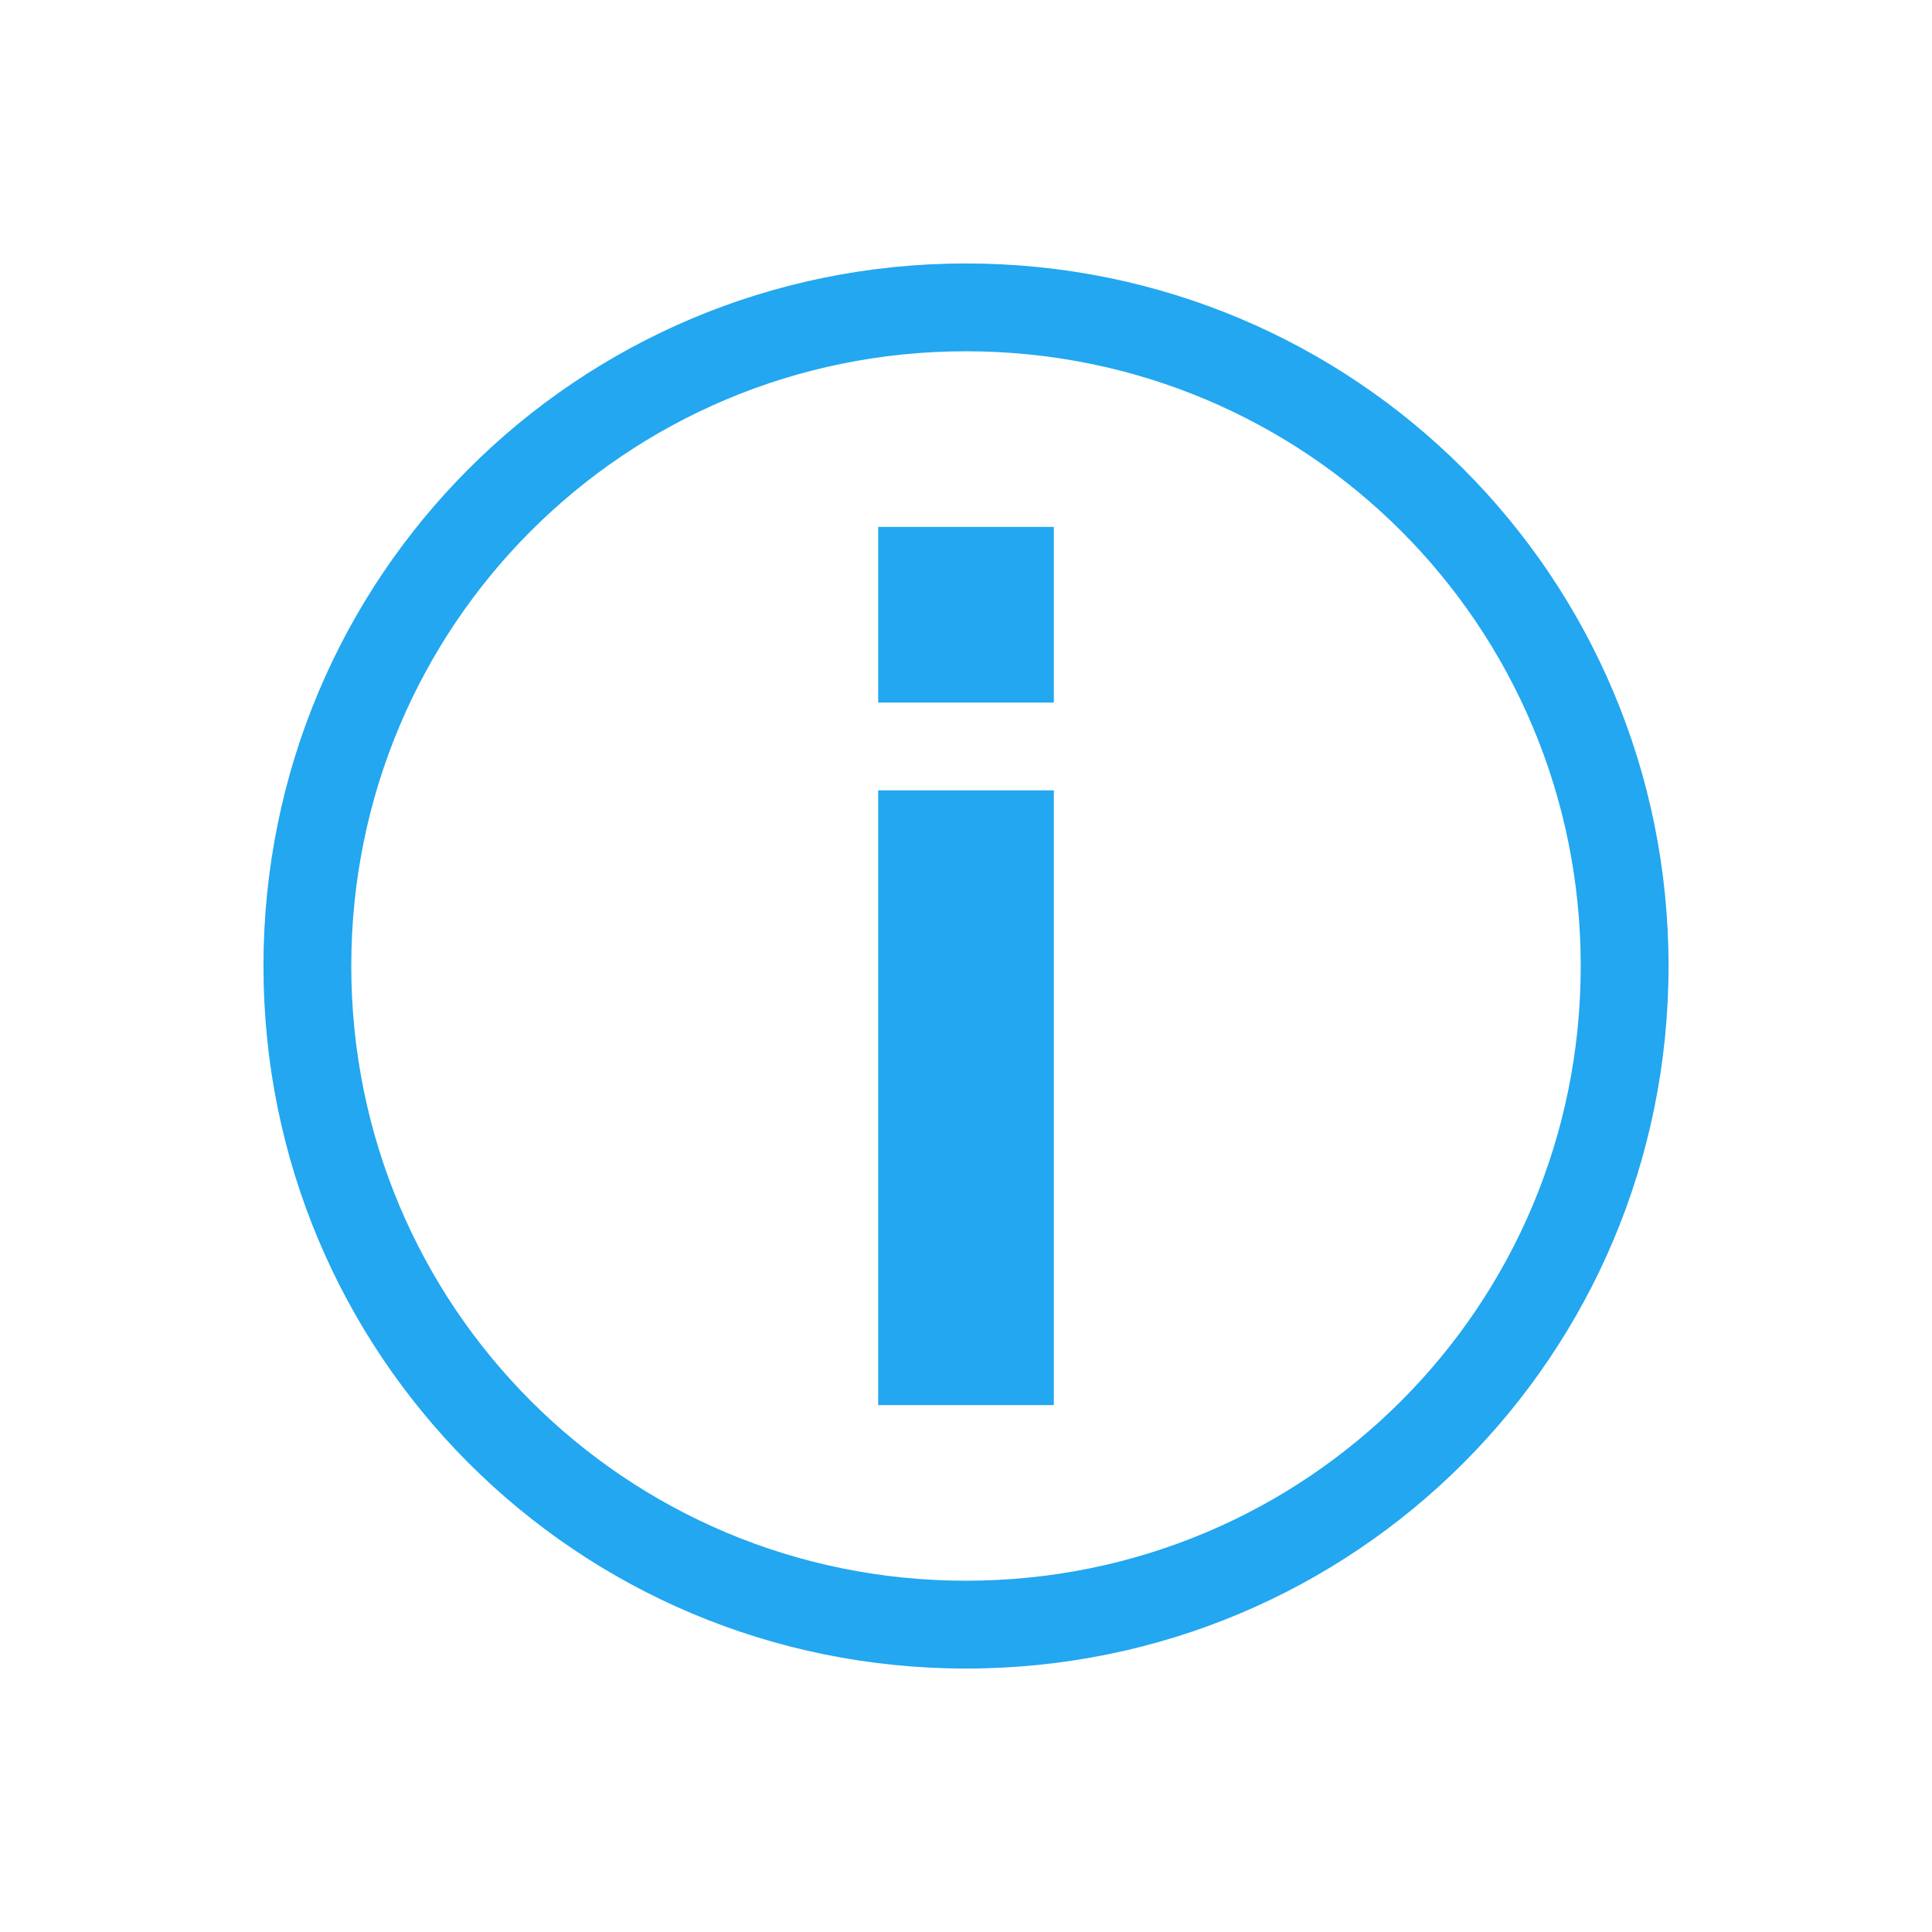
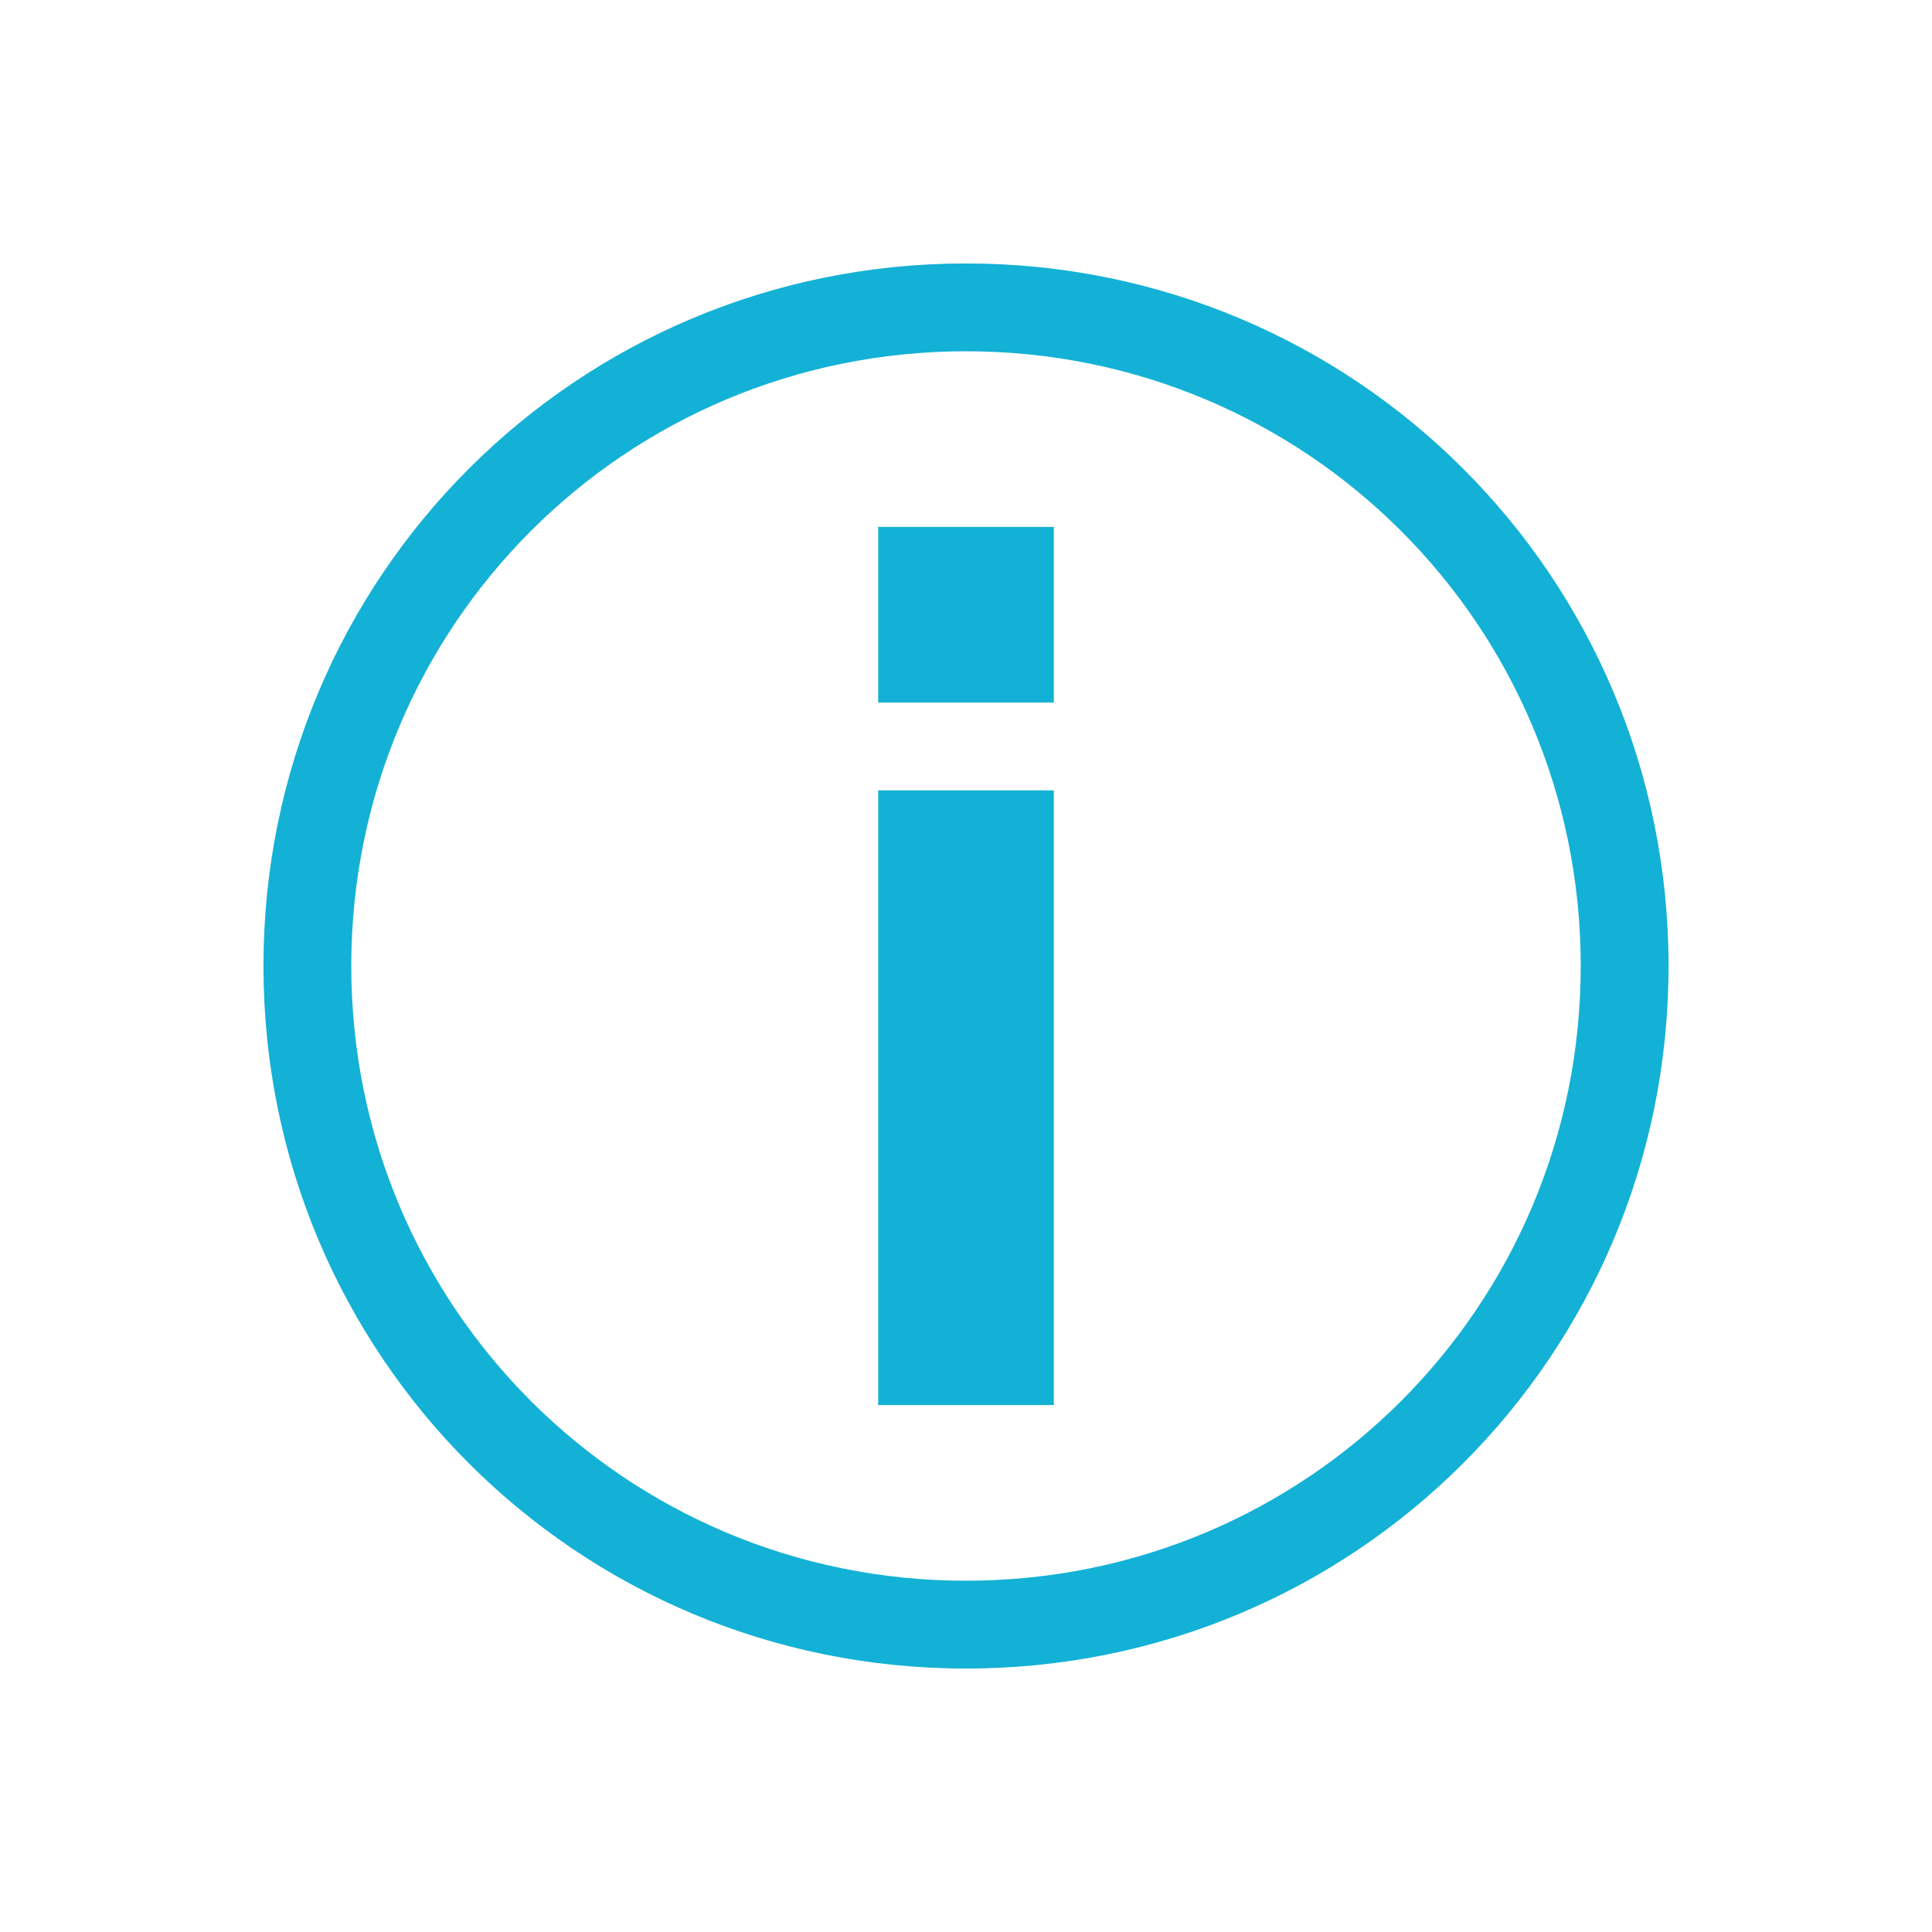
<svg xmlns="http://www.w3.org/2000/svg" width="22" height="22">
-   <g fill="#22a7f0">
+   <g fill="#13b1d5">
    <path d="M10 6h2v2h-2zM10 9h2v7h-2z" />
    <path d="M11 3c-4.432 0-8 3.568-8 8s3.568 8 8 8 8-3.568 8-8-3.568-8-8-8zm0 1c3.878 0 7 3.122 7 7s-3.122 7-7 7-7-3.122-7-7 3.122-7 7-7z" />
  </g>
</svg>
